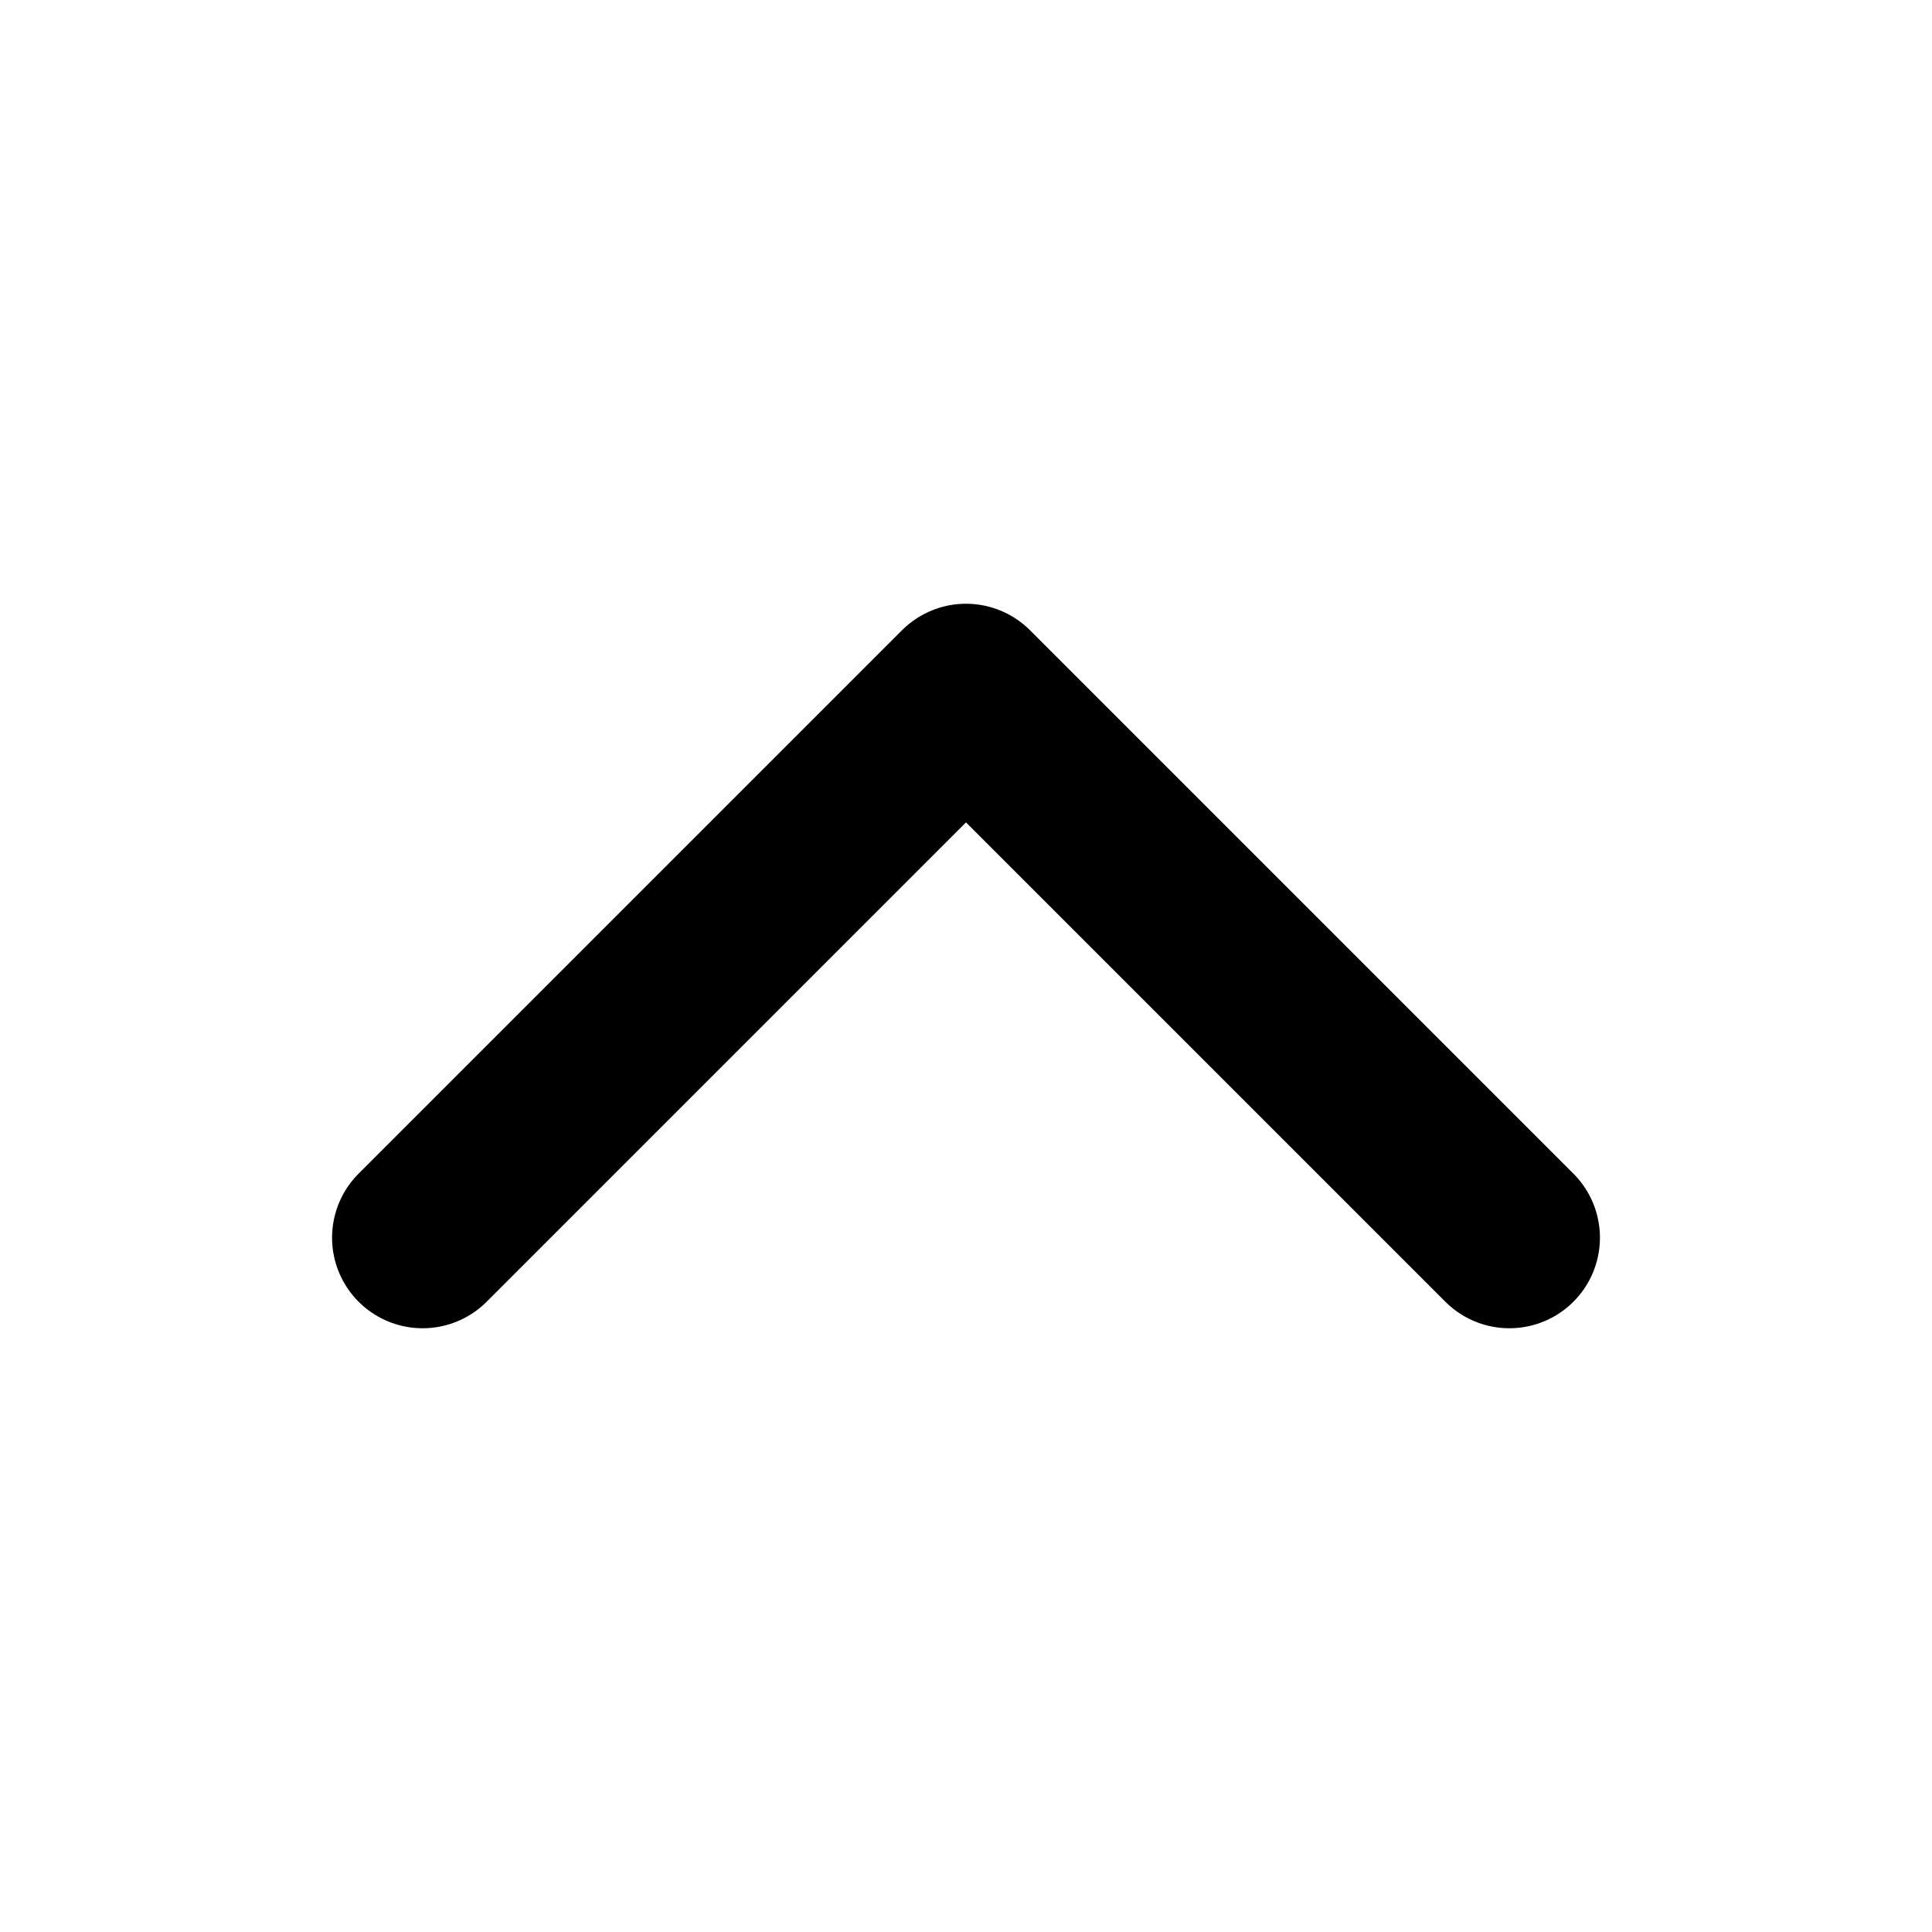
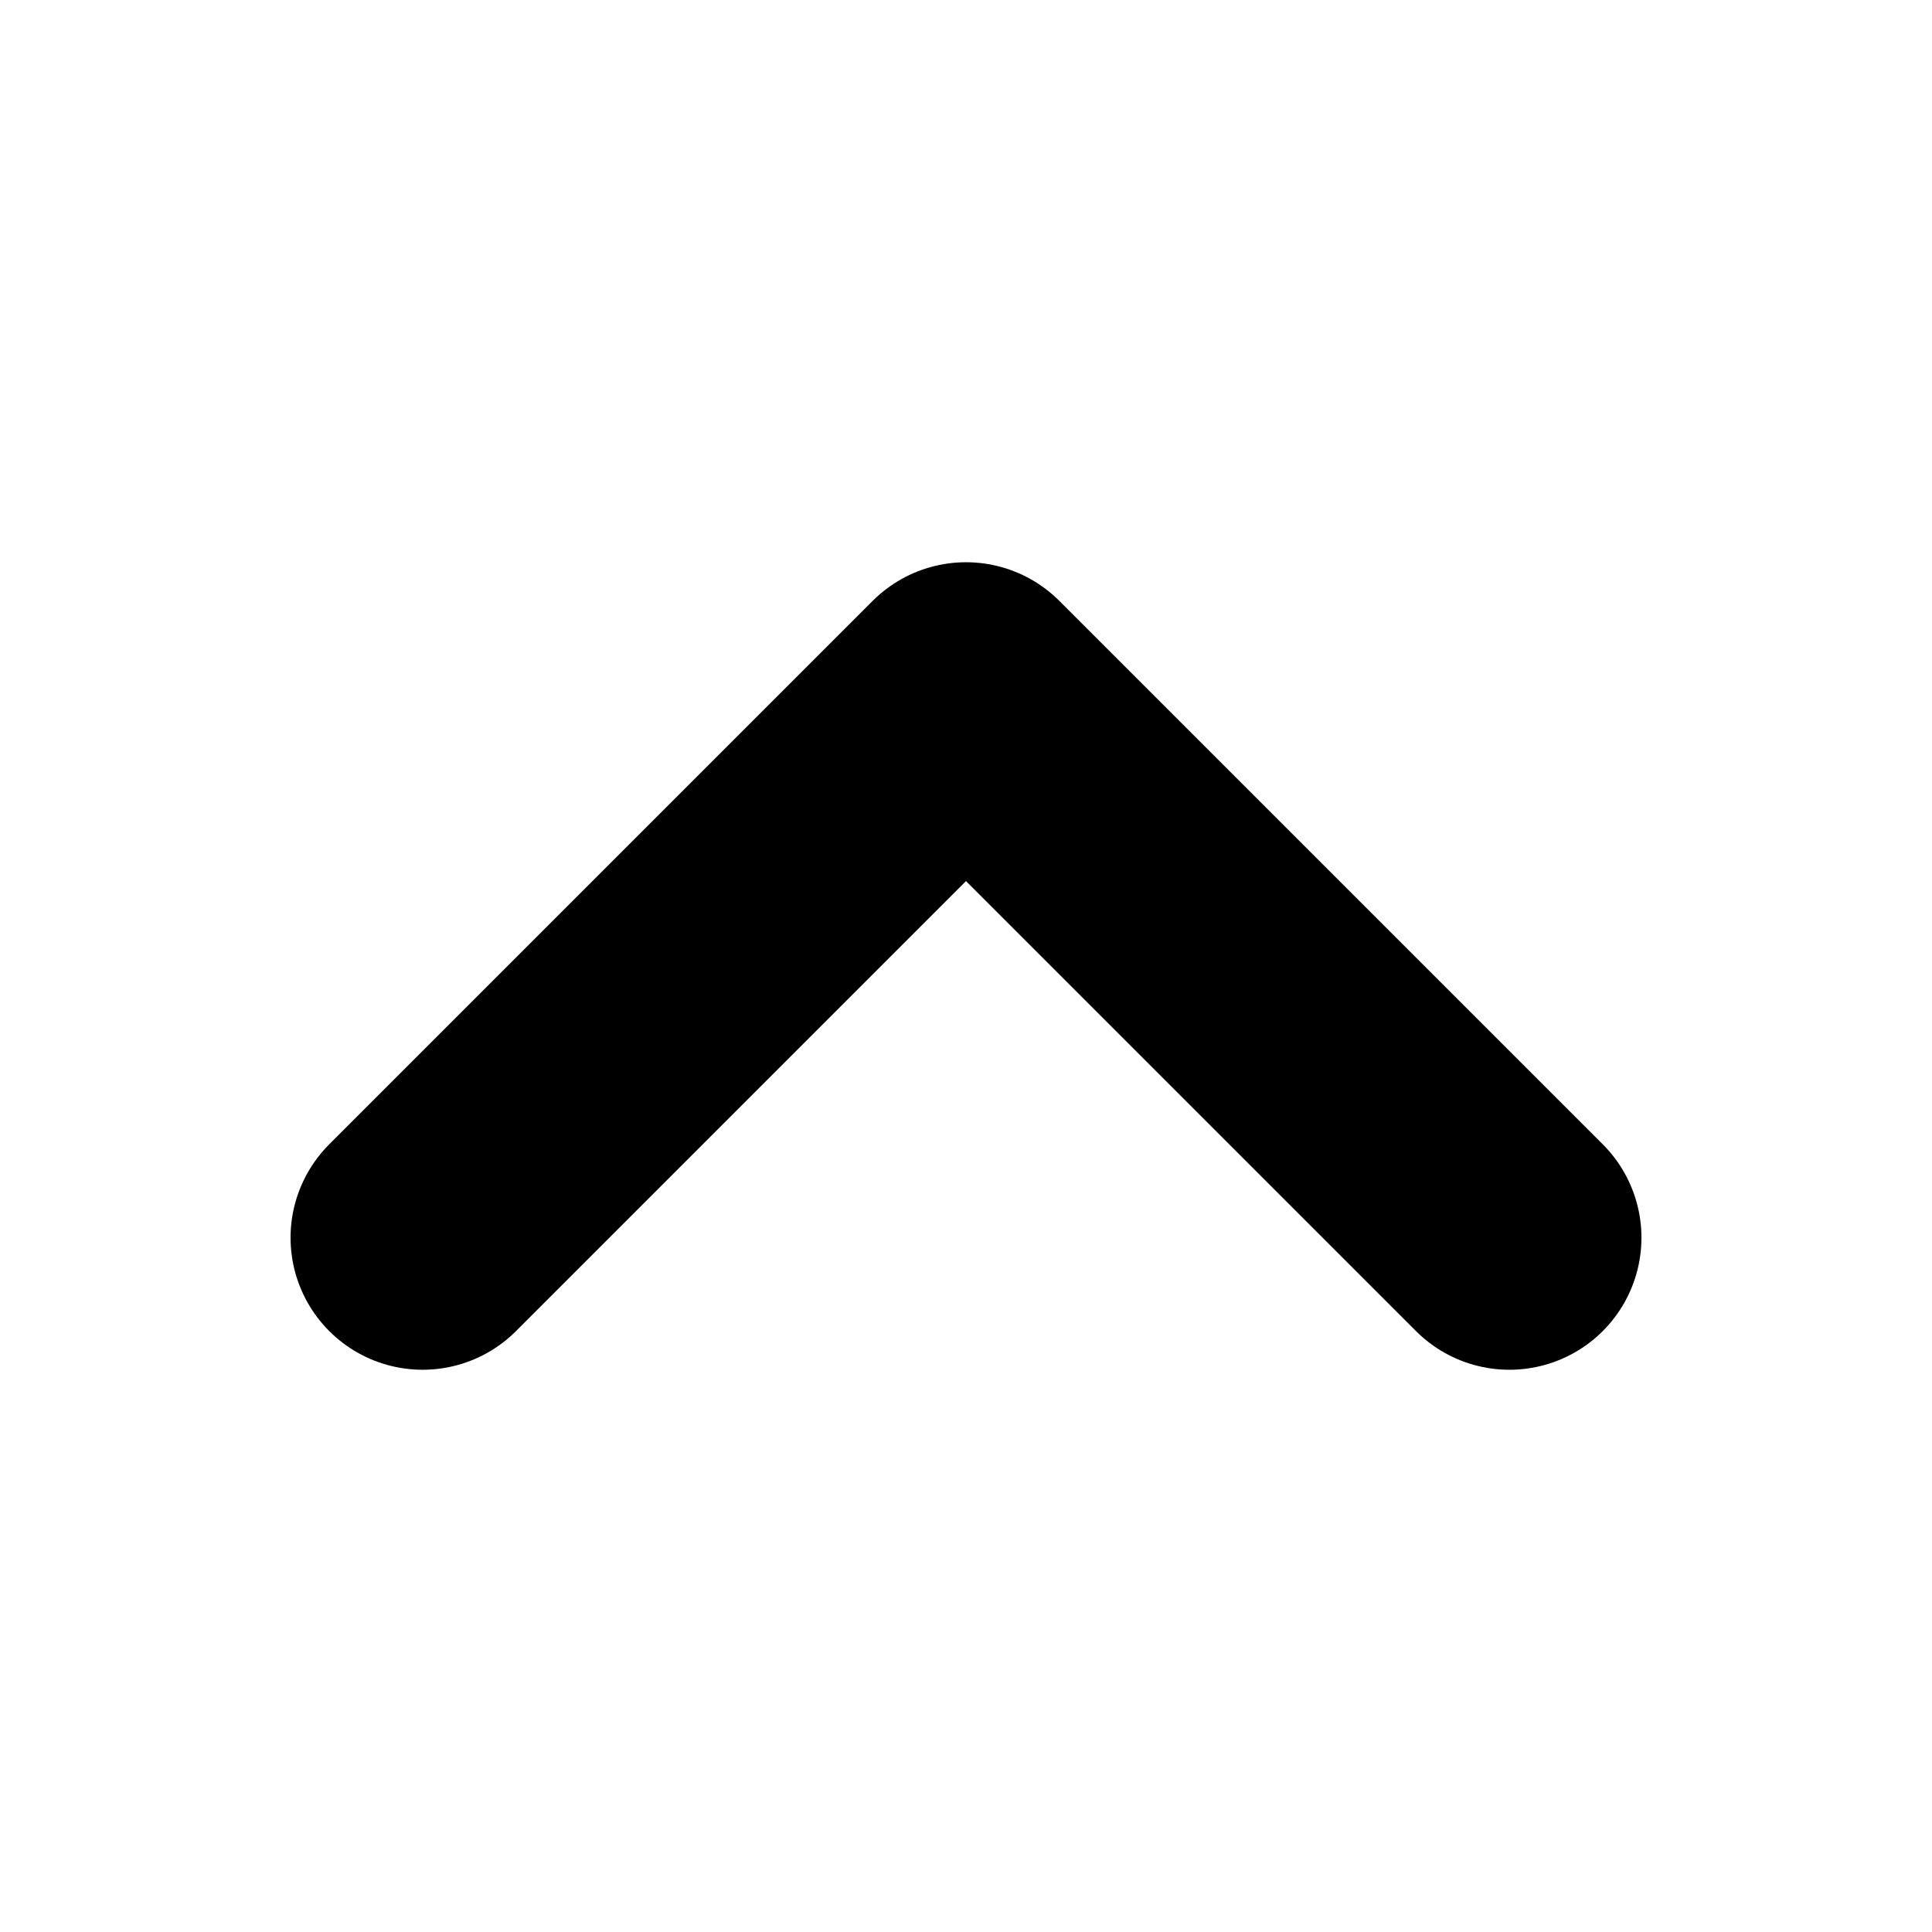
- <svg xmlns="http://www.w3.org/2000/svg" class="ionicon" viewBox="0 0 512 512">
-   <path fill="none" stroke="currentColor" stroke-linecap="round" stroke-linejoin="round" stroke-width="48" d="M112 328l144-144 144 144" />
+ <svg xmlns="http://www.w3.org/2000/svg" version="1.1" id="Layer_1" x="0px" y="0px" viewBox="0 0 512 512" style="enable-background:new 0 0 512 512;" xml:space="preserve">
+   <style type="text/css">
+ 	.st0{fill:none;stroke:#000000;stroke-width:70;stroke-linecap:round;stroke-linejoin:round;}
+ </style>
+   <path class="st0" d="M112,328l144-144l144,144" />
</svg>
